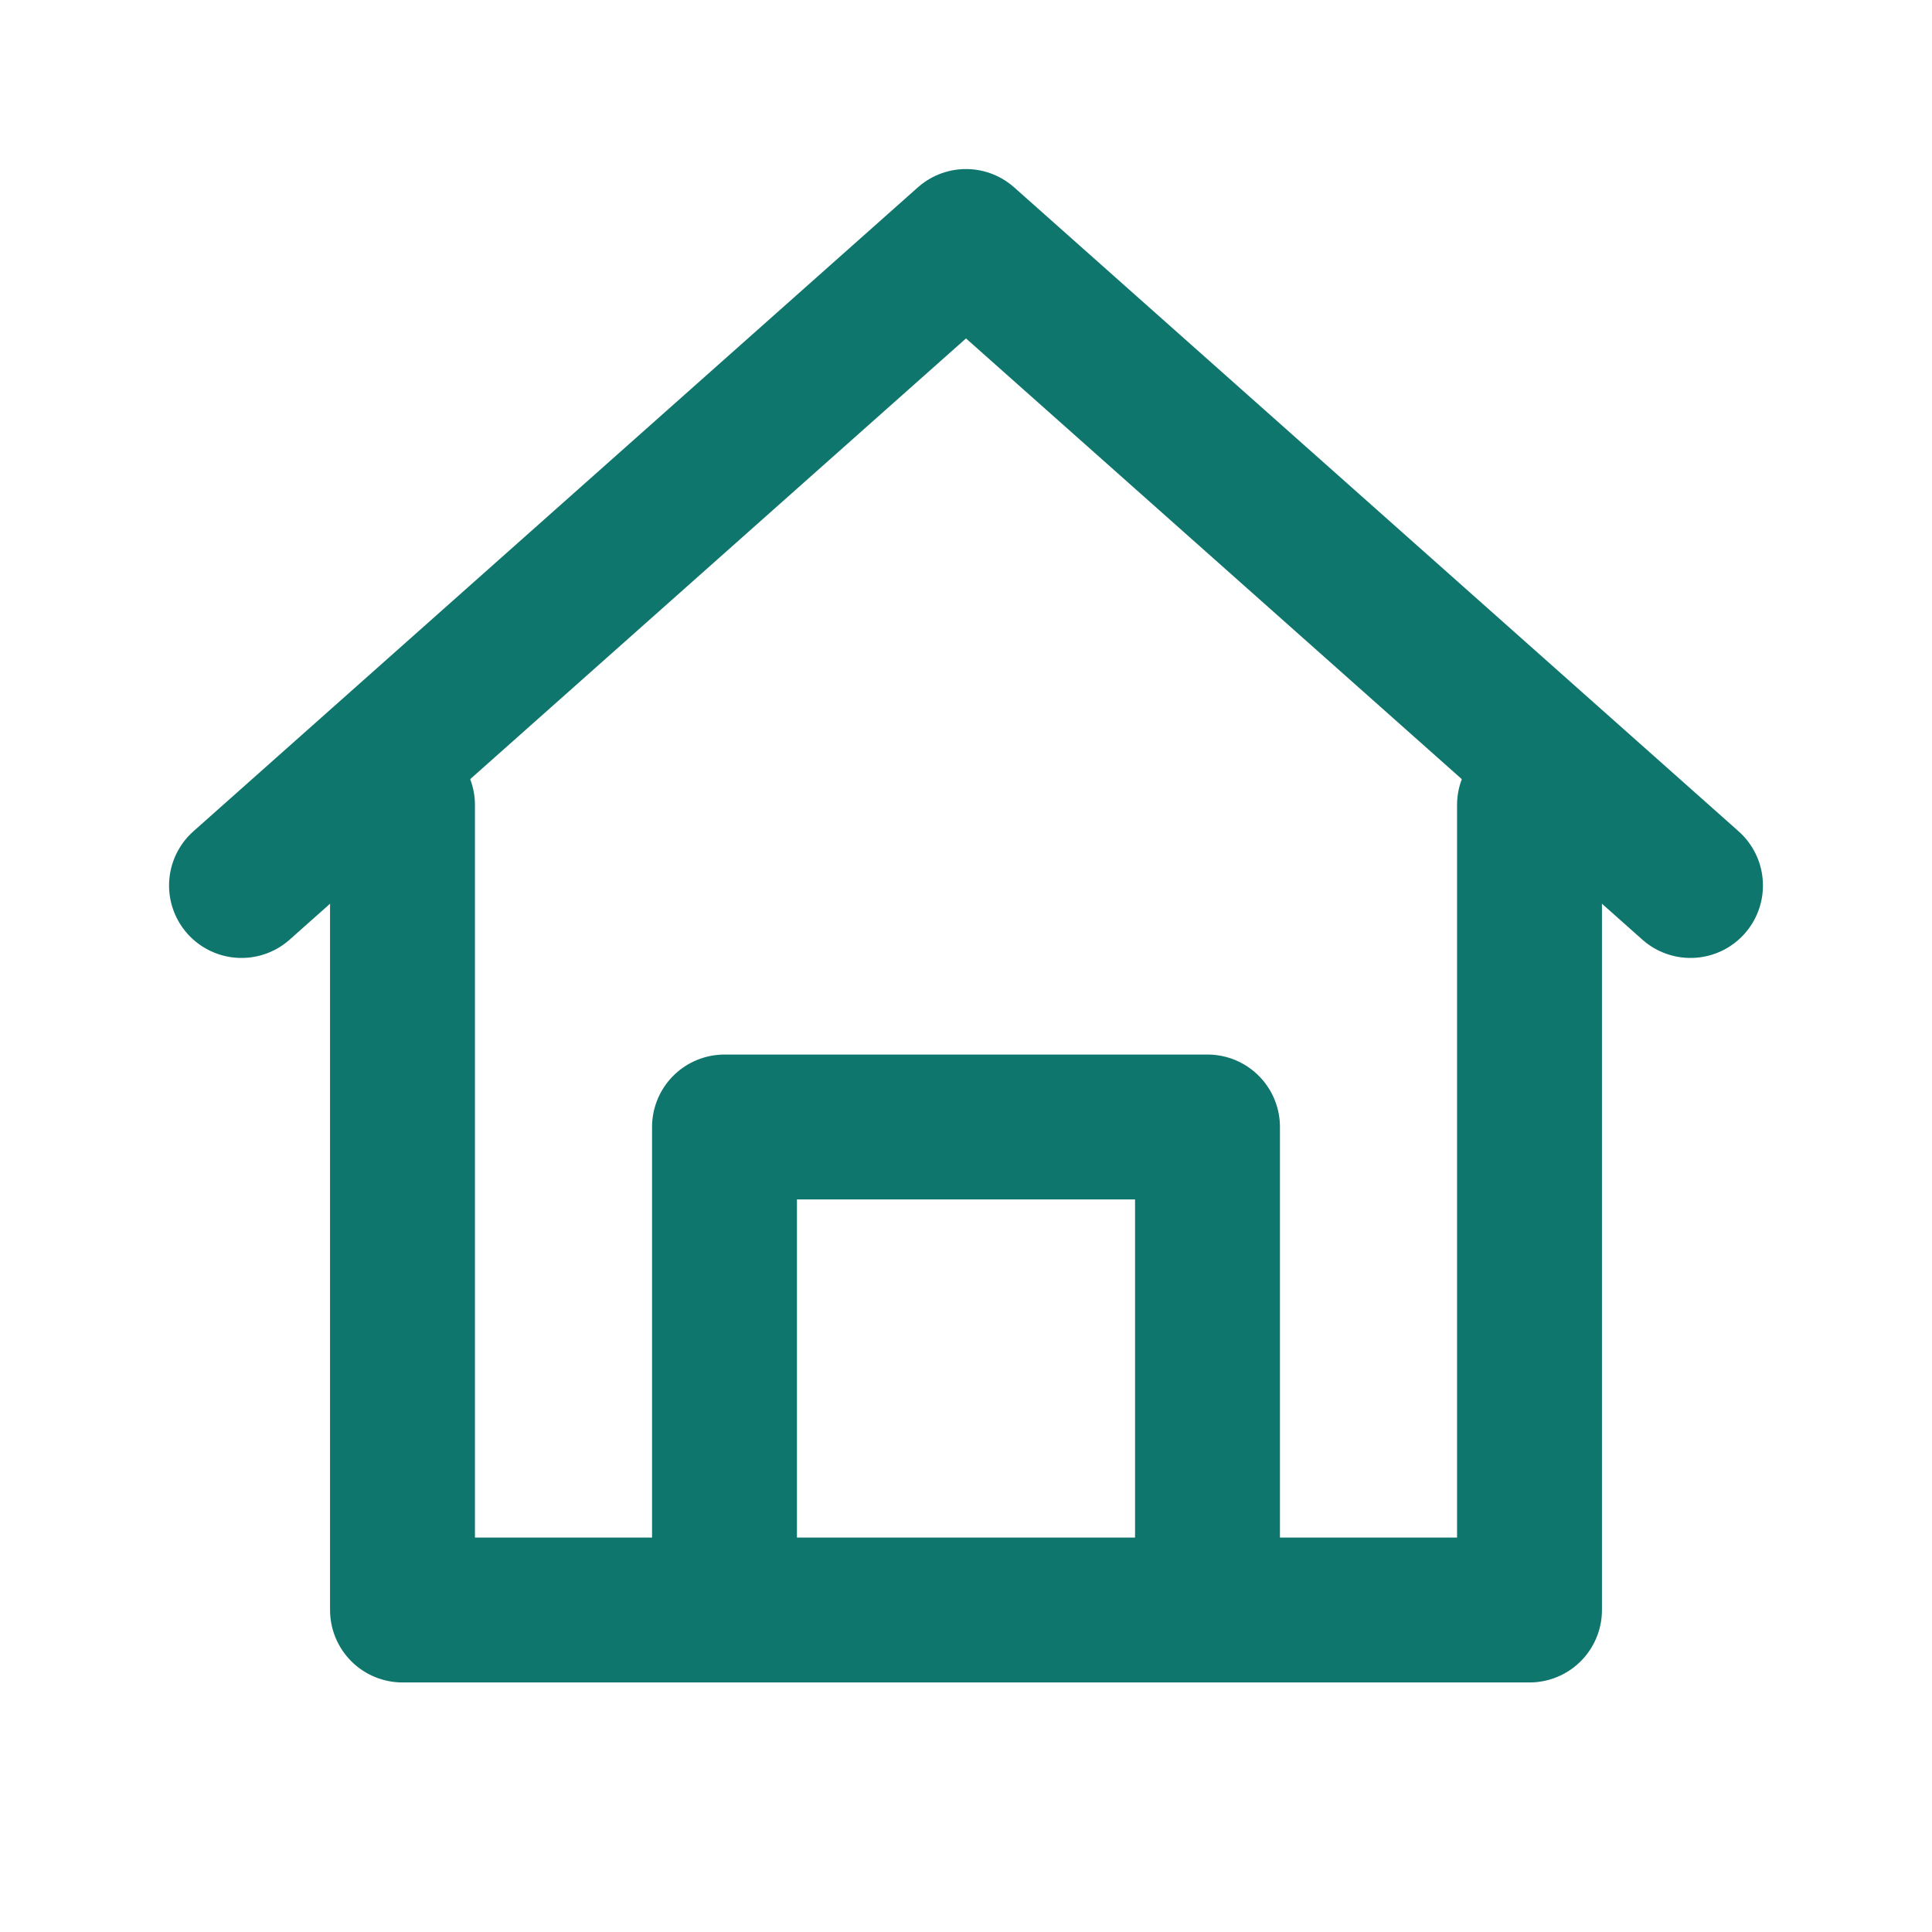
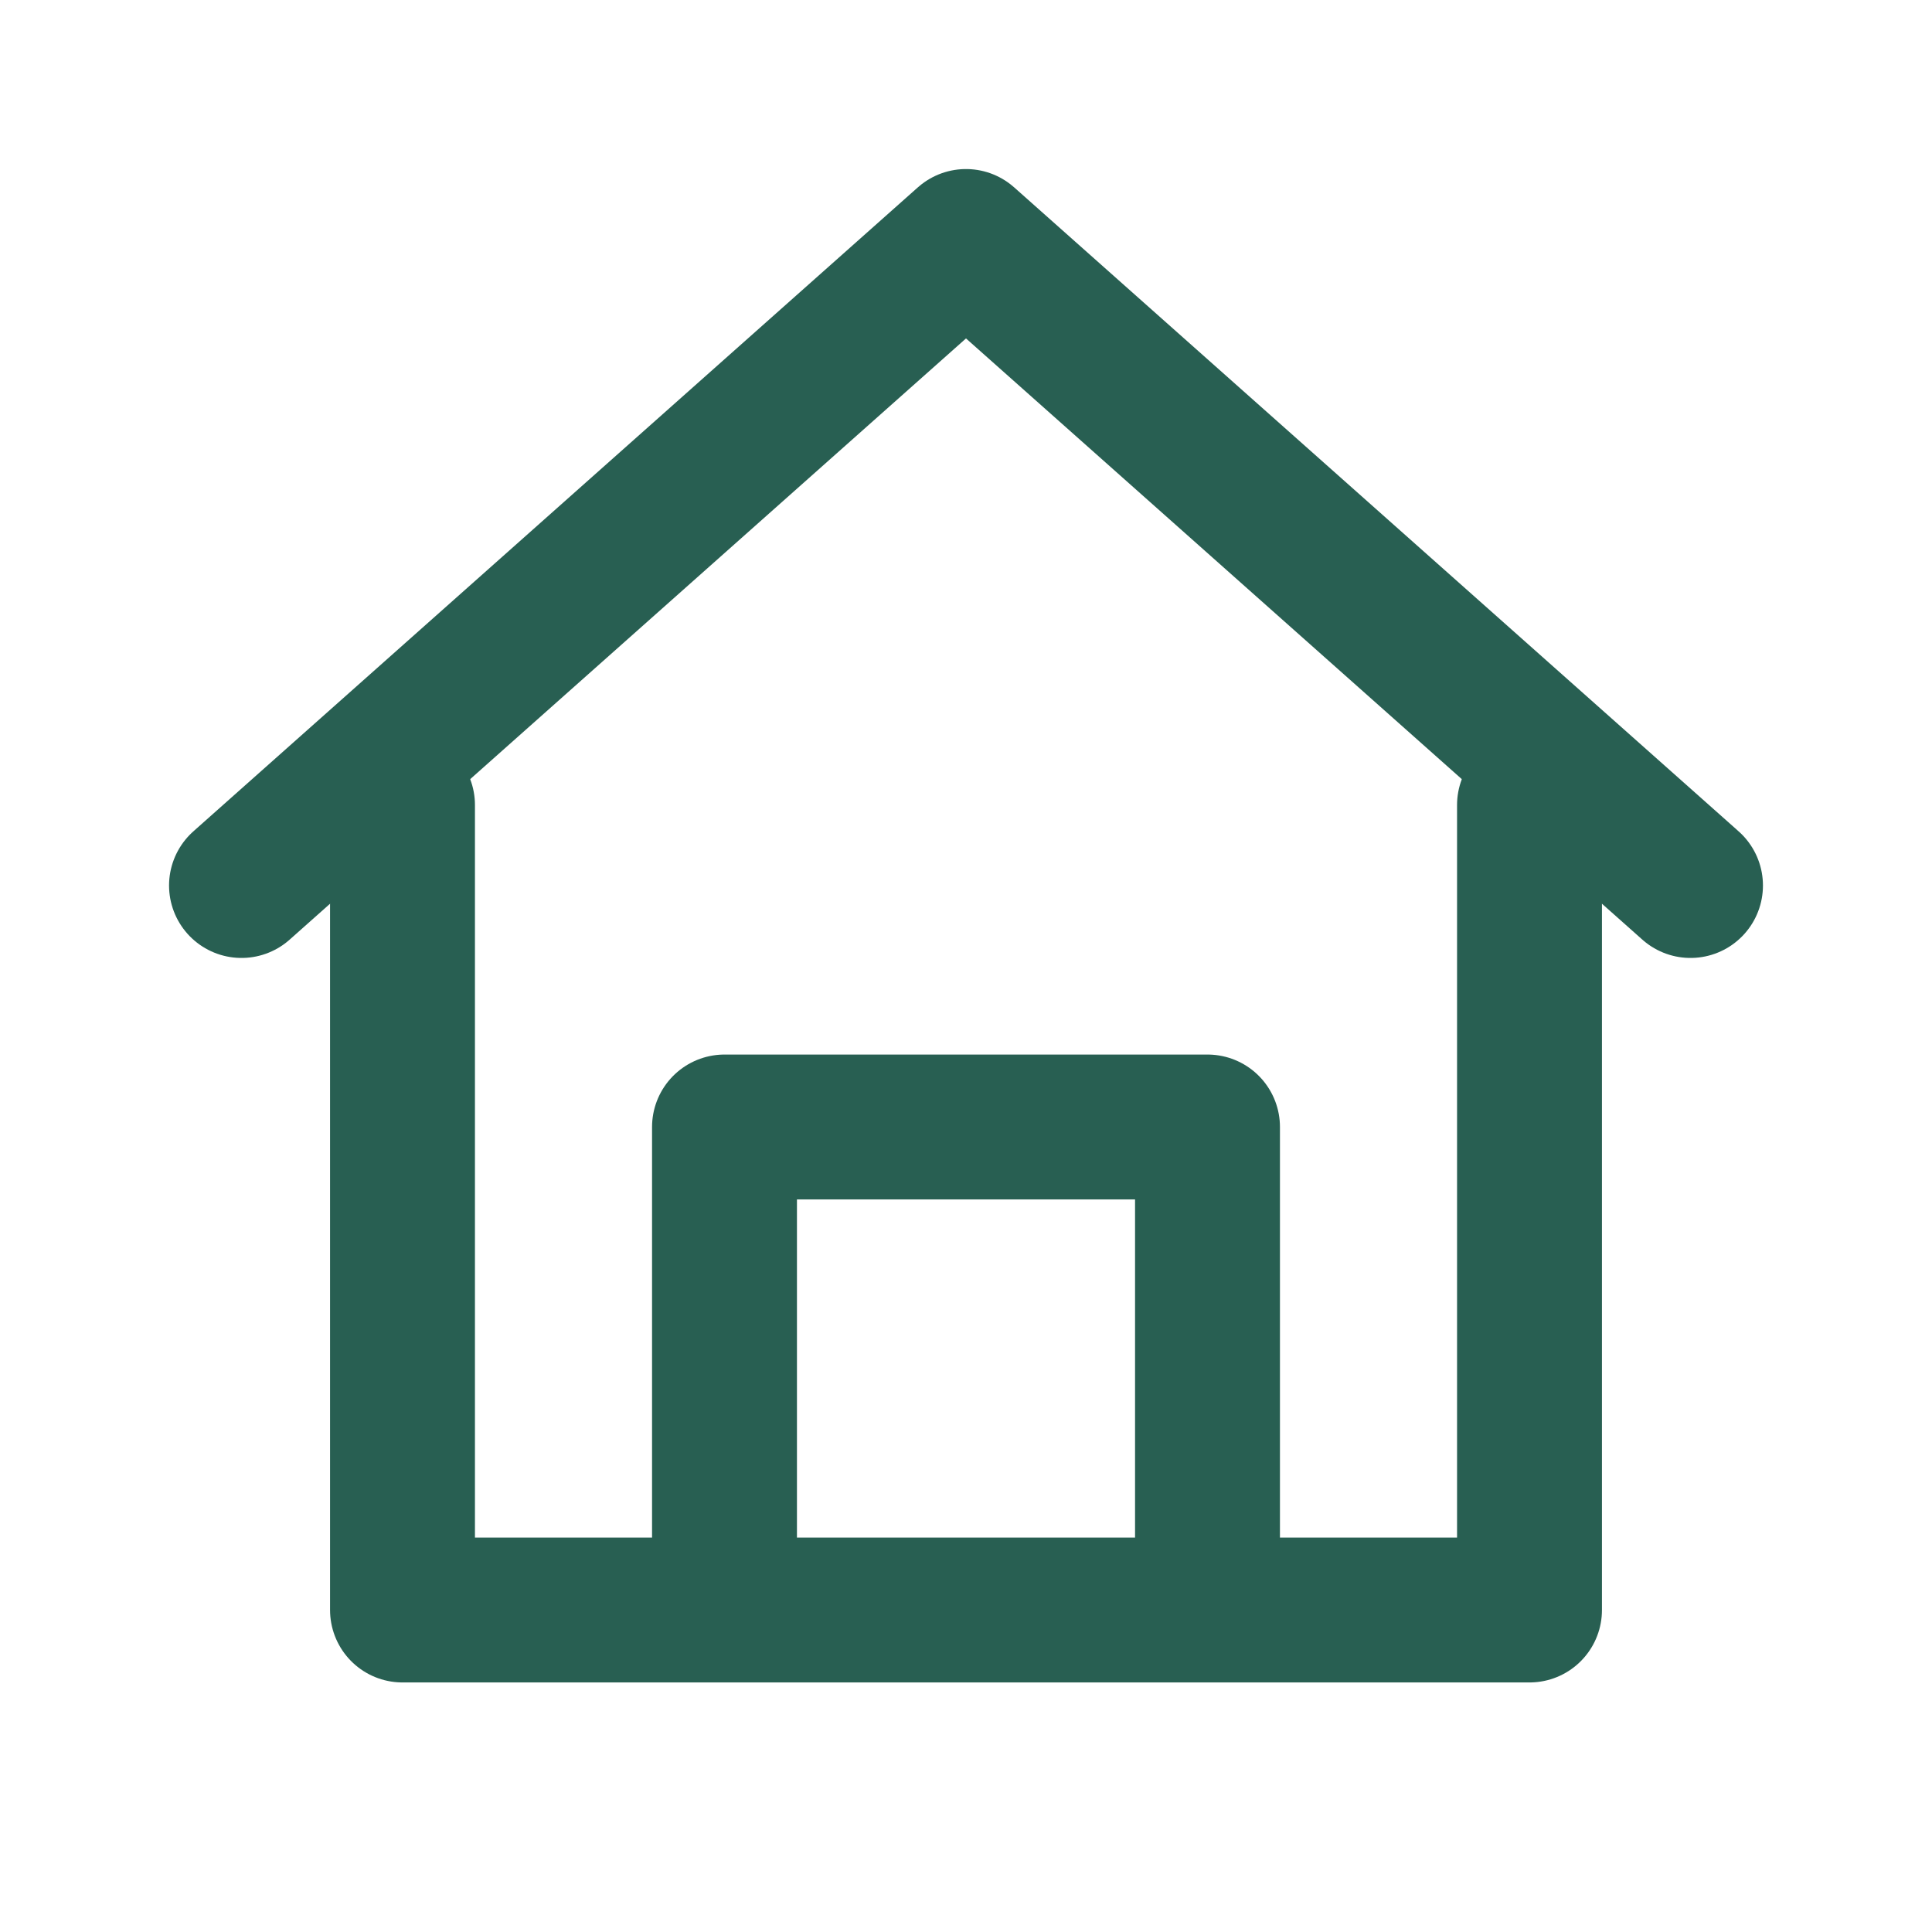
- <svg xmlns="http://www.w3.org/2000/svg" width="20" height="20" viewBox="0 0 24 24" fill="none" stroke="#0f766e" stroke-width="1.8" stroke-linecap="round" stroke-linejoin="round">
+ <svg xmlns="http://www.w3.org/2000/svg" width="20" height="20" viewBox="0 0 24 24" fill="none" stroke="#285F52" stroke-width="1.8" stroke-linecap="round" stroke-linejoin="round">
  <path d="m3 11 9-8 9 8" />
  <path d="M5 10v10h14V10M9 20v-6h6v6" />
</svg>
